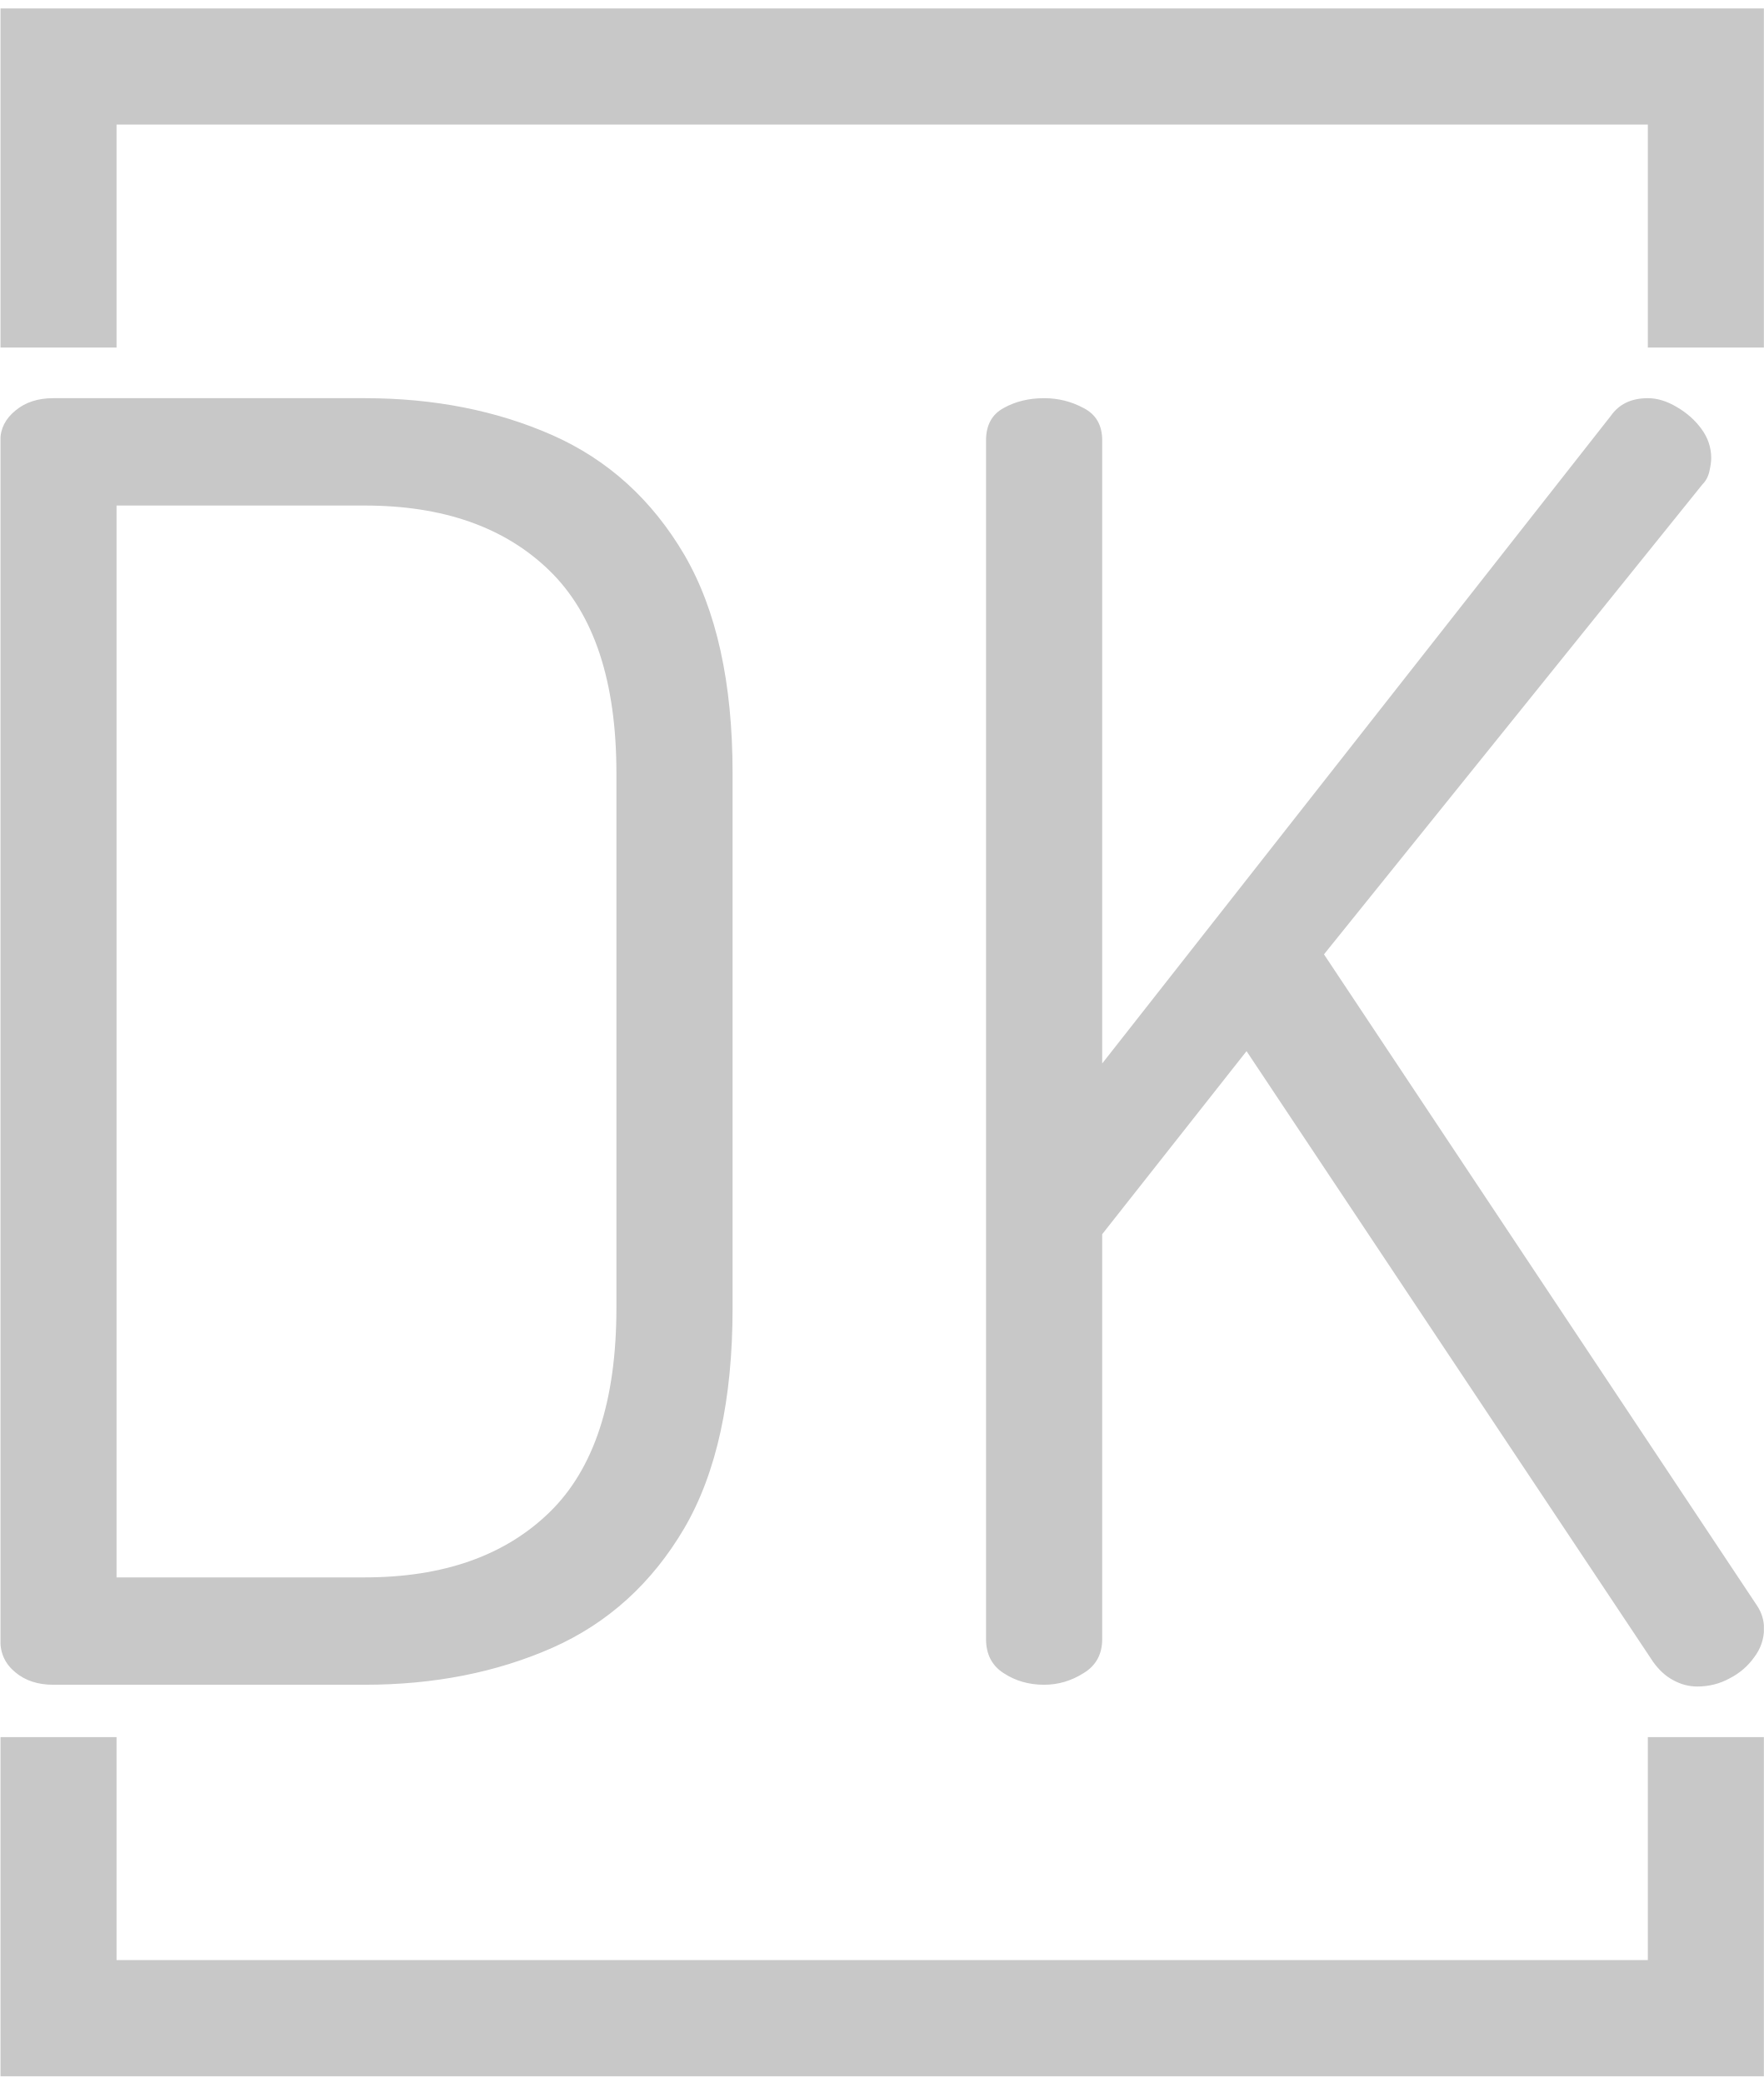
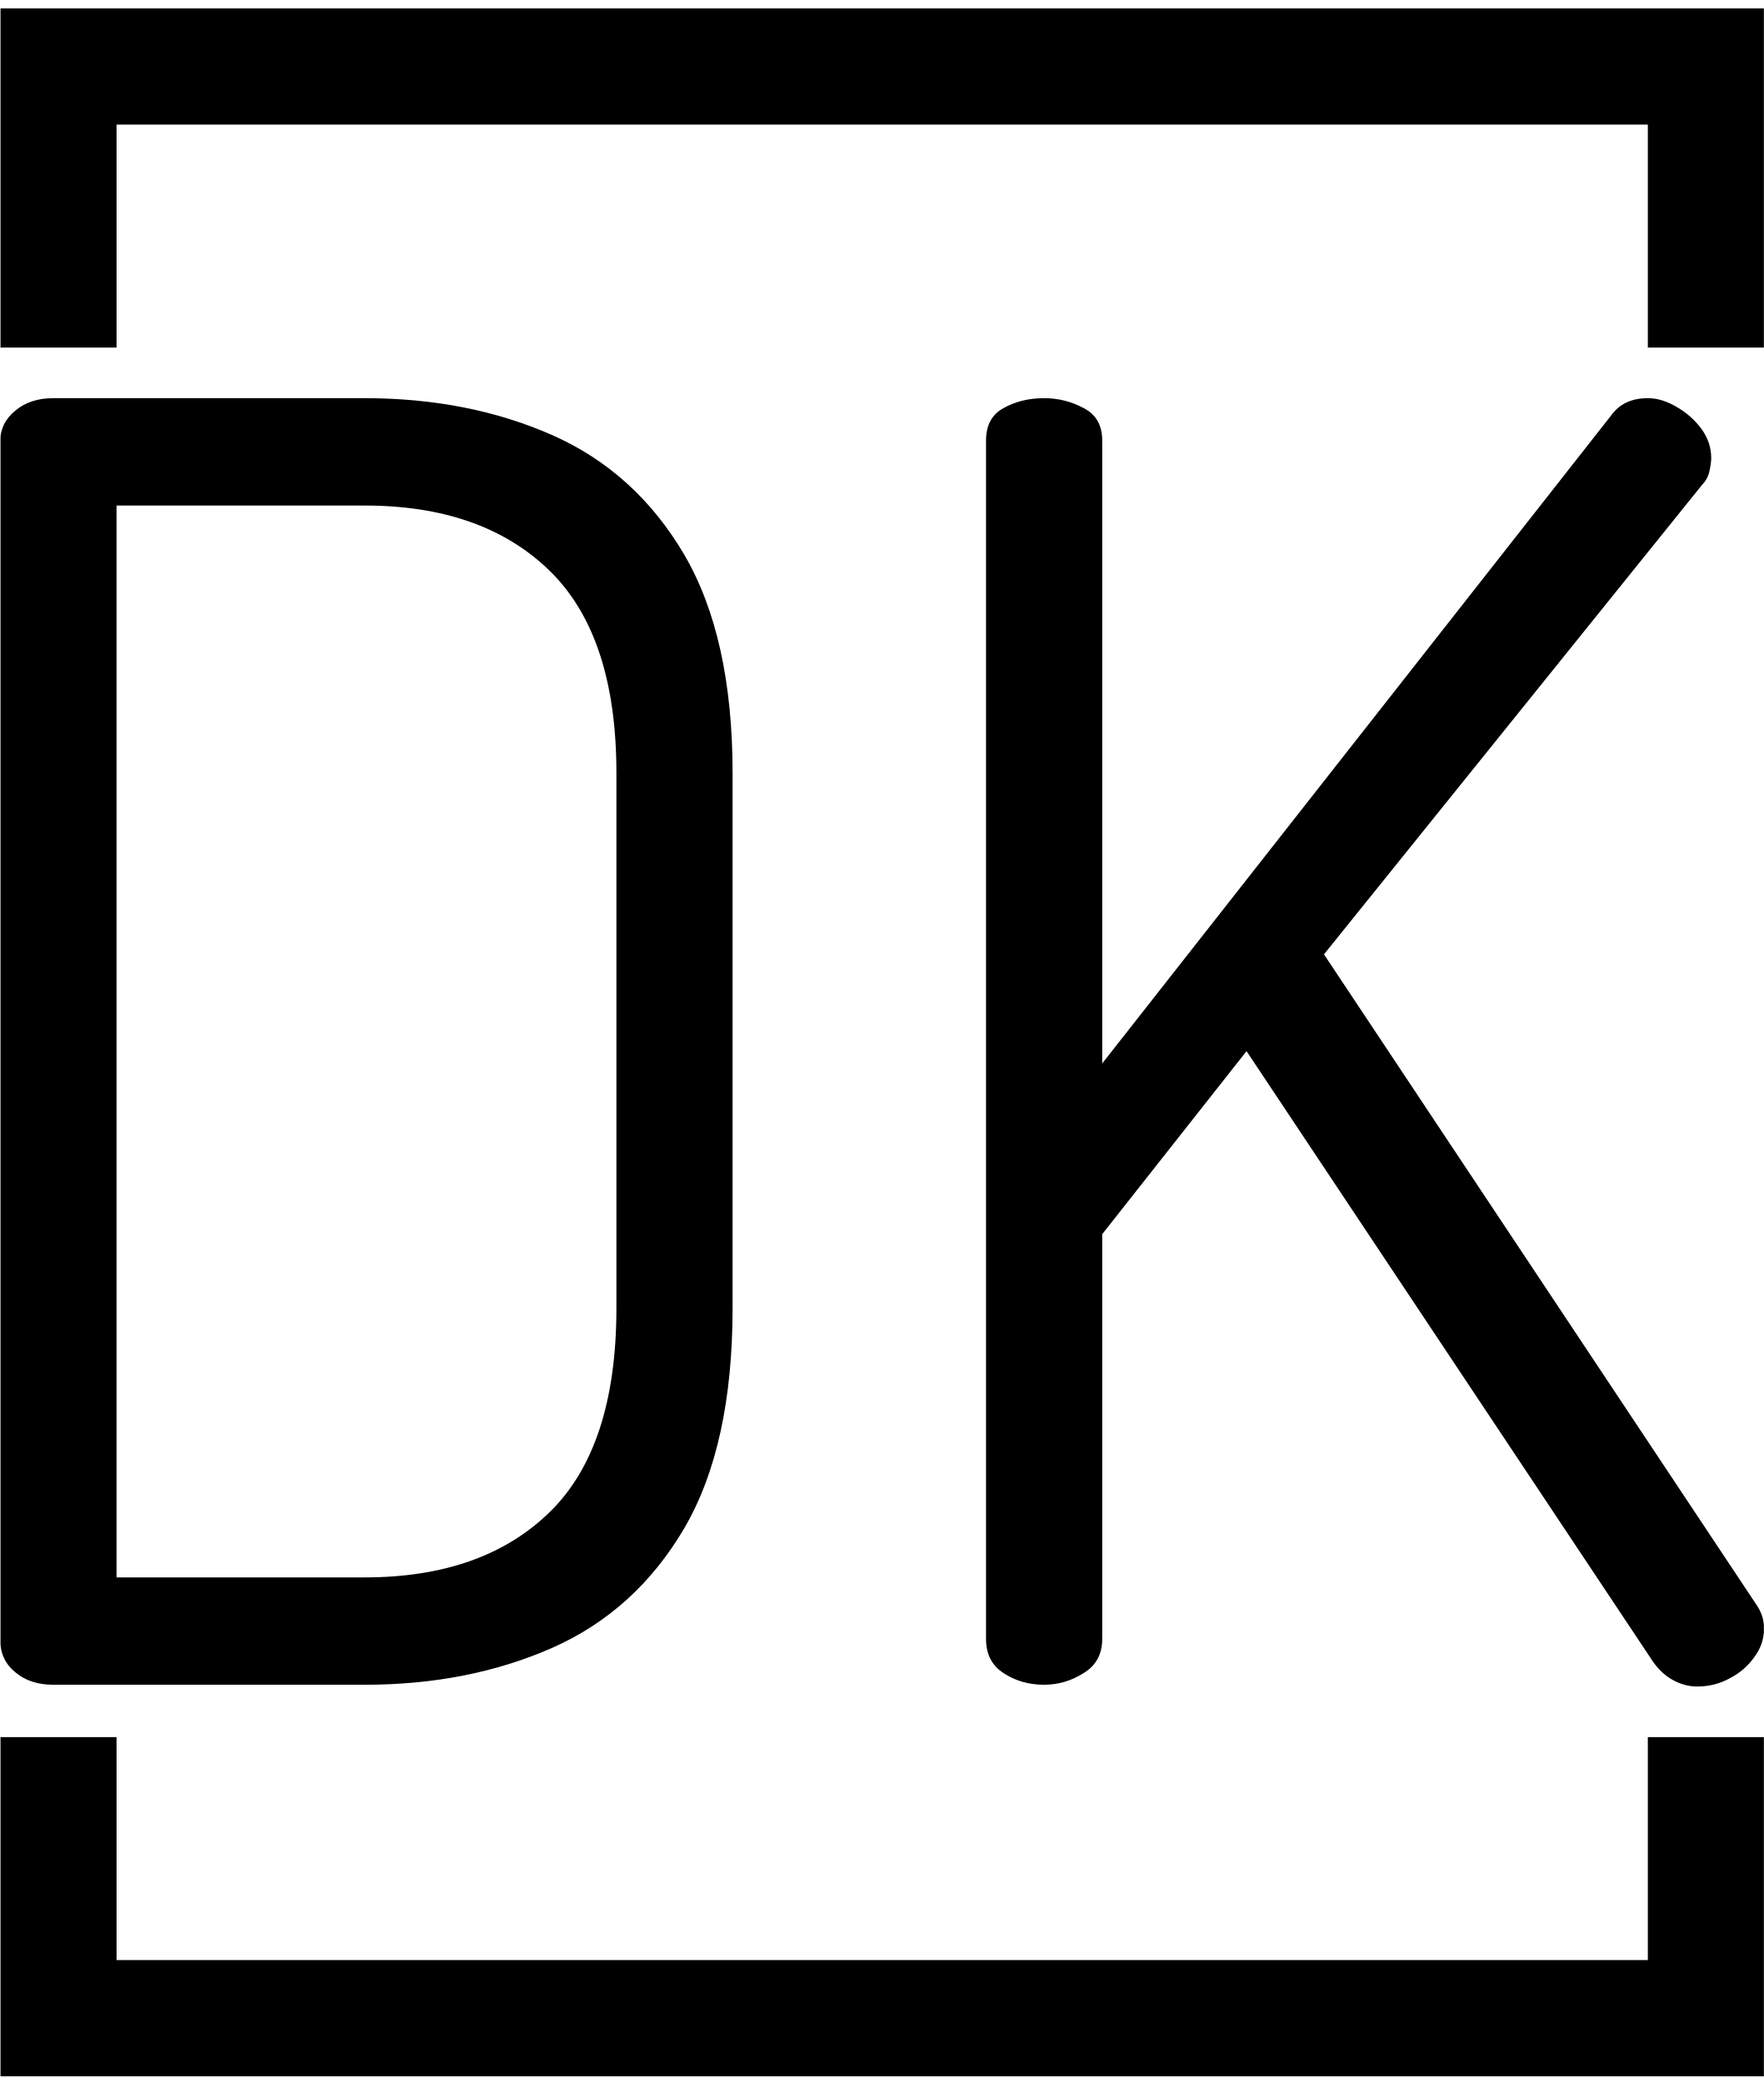
<svg xmlns="http://www.w3.org/2000/svg" version="1.1" width="1500" height="1772" viewBox="0 0 1500 1772">
  <g transform="matrix(1,0,0,1,0.4271864,0.7174089)">
    <svg viewBox="0 0 209 247" data-background-color="#ffffff" preserveAspectRatio="xMidYMid meet" height="1772" width="1500">
      <g id="tight-bounds" transform="matrix(1,0,0,1,-0.05952131,-0.1)">
        <svg viewBox="0 0 209.119 247.2" height="247.2" width="209.119">
          <g>
            <svg />
          </g>
          <g>
            <svg viewBox="0 0 209.119 247.2" height="247.2" width="209.119">
              <g transform="matrix(1,0,0,1,0,47.2152)">
                <svg viewBox="0 0 209.119 152.77" height="152.77" width="209.119">
                  <g>
                    <svg viewBox="0 0 209.119 152.77" height="152.77" width="209.119">
                      <g>
                        <svg viewBox="0 0 209.119 152.77" height="152.77" width="209.119">
                          <g>
                            <svg viewBox="0 0 209.119 152.77" height="152.77" width="209.119">
                              <g id="textblocktransform">
                                <svg viewBox="0 0 209.119 152.77" height="152.77" width="209.119" id="textblock">
                                  <g>
                                    <svg viewBox="0 0 209.119 152.77" height="152.77" width="209.119">
                                      <g transform="matrix(1,0,0,1,0,0)">
                                        <svg width="209.119" viewBox="3.8 -36.55 50.1 36.6" height="152.77" data-palette-color="#c8c8c8">
-                                           <path d="M14.15 0L5.3 0Q4.65 0 4.23-0.35 3.8-0.7 3.8-1.25L3.8-1.25 3.8-35.35Q3.8-35.85 4.23-36.2 4.65-36.55 5.3-36.55L5.3-36.55 14.15-36.55Q17.1-36.55 19.48-35.5 21.85-34.45 23.23-32.1 24.6-29.75 24.6-25.9L24.6-25.9 24.6-10.7Q24.6-6.8 23.23-4.45 21.85-2.1 19.48-1.05 17.1 0 14.15 0L14.15 0ZM7.1-33.5L7.1-3.05 14.15-3.05Q17.5-3.05 19.4-4.9 21.3-6.75 21.3-10.7L21.3-10.7 21.3-25.9Q21.3-29.8 19.4-31.65 17.5-33.5 14.15-33.5L14.15-33.5 7.1-33.5ZM33.45 0L33.45 0Q32.8 0 32.3-0.33 31.8-0.65 31.8-1.3L31.8-1.3 31.8-35.35Q31.8-36 32.3-36.27 32.8-36.55 33.45-36.55L33.45-36.55Q34.05-36.55 34.57-36.27 35.1-36 35.1-35.35L35.1-35.35 35.1-17.65 49.55-36.05Q49.9-36.55 50.6-36.55L50.6-36.55Q51-36.55 51.42-36.3 51.85-36.05 52.12-35.68 52.4-35.3 52.4-34.85L52.4-34.85Q52.4-34.7 52.35-34.48 52.3-34.25 52.15-34.1L52.15-34.1 41.4-20.75 53.7-2.25Q53.9-1.95 53.9-1.6L53.9-1.6Q53.9-1.15 53.62-0.78 53.35-0.4 52.92-0.18 52.5 0.05 52 0.05L52 0.05Q51.65 0.05 51.32-0.13 51-0.3 50.75-0.65L50.75-0.65 39.2-18 35.1-12.8 35.1-1.3Q35.1-0.65 34.57-0.33 34.05 0 33.45 0Z" opacity="1" transform="matrix(1,0,0,1,0,0)" fill="#c8c8c8" class="wordmark-text-0" data-fill-palette-color="primary" id="text-0" />
+                                           <path d="M14.15 0L5.3 0Q4.65 0 4.23-0.35 3.8-0.7 3.8-1.25L3.8-1.25 3.8-35.35Q3.8-35.85 4.23-36.2 4.65-36.55 5.3-36.55L5.3-36.55 14.15-36.55Q17.1-36.55 19.48-35.5 21.85-34.45 23.23-32.1 24.6-29.75 24.6-25.9L24.6-25.9 24.6-10.7Q24.6-6.8 23.23-4.45 21.85-2.1 19.48-1.05 17.1 0 14.15 0L14.15 0ZM7.1-33.5L7.1-3.05 14.15-3.05Q17.5-3.05 19.4-4.9 21.3-6.75 21.3-10.7L21.3-10.7 21.3-25.9Q21.3-29.8 19.4-31.65 17.5-33.5 14.15-33.5L14.15-33.5 7.1-33.5ZM33.45 0L33.45 0Q32.8 0 32.3-0.33 31.8-0.65 31.8-1.3L31.8-1.3 31.8-35.35Q31.8-36 32.3-36.27 32.8-36.55 33.45-36.55L33.45-36.55Q34.05-36.55 34.57-36.27 35.1-36 35.1-35.35L35.1-35.35 35.1-17.65 49.55-36.05Q49.9-36.55 50.6-36.55L50.6-36.55Q51-36.55 51.42-36.3 51.85-36.05 52.12-35.68 52.4-35.3 52.4-34.85L52.4-34.85Q52.4-34.7 52.35-34.48 52.3-34.25 52.15-34.1L52.15-34.1 41.4-20.75 53.7-2.25Q53.9-1.95 53.9-1.6L53.9-1.6Q53.9-1.15 53.62-0.78 53.35-0.4 52.92-0.18 52.5 0.05 52 0.05L52 0.05Q51.65 0.05 51.32-0.13 51-0.3 50.75-0.65L50.75-0.65 39.2-18 35.1-12.8 35.1-1.3Q35.1-0.65 34.57-0.33 34.05 0 33.45 0Z" opacity="1" transform="matrix(1,0,0,1,0,0)" fill="currentColor" class="wordmark-text-0" data-fill-palette-color="primary" id="text-0" />
                                        </svg>
                                      </g>
                                    </svg>
                                  </g>
                                </svg>
                              </g>
                            </svg>
                          </g>
                          <g />
                        </svg>
                      </g>
                    </svg>
                  </g>
                </svg>
              </g>
-               <path d="M0 41.215L0 1 209.119 1 209.119 41.215 195.342 41.215 195.342 14.777 13.777 14.777 13.777 41.215 0 41.215M0 205.985L0 246.2 209.119 246.2 209.119 205.985 195.342 205.985 195.342 232.423 13.777 232.423 13.777 205.985 0 205.985" fill="#c8c8c8" stroke="transparent" data-fill-palette-color="tertiary" />
+               <path d="M0 41.215L0 1 209.119 1 209.119 41.215 195.342 41.215 195.342 14.777 13.777 14.777 13.777 41.215 0 41.215M0 205.985L0 246.2 209.119 246.2 209.119 205.985 195.342 205.985 195.342 232.423 13.777 232.423 13.777 205.985 0 205.985" fill="currentCol" stroke="transparent" data-fill-palette-color="tertiary" />
            </svg>
          </g>
          <defs />
        </svg>
        <rect width="209.119" height="247.2" fill="none" stroke="none" visibility="hidden" />
      </g>
    </svg>
  </g>
</svg>
